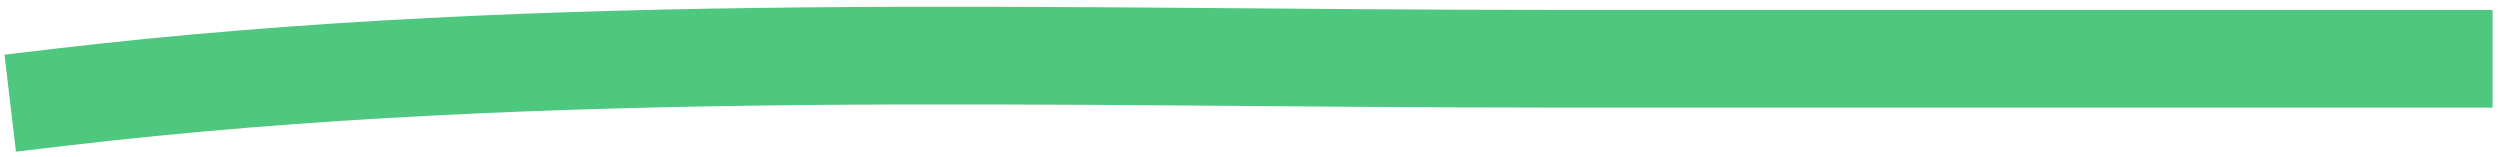
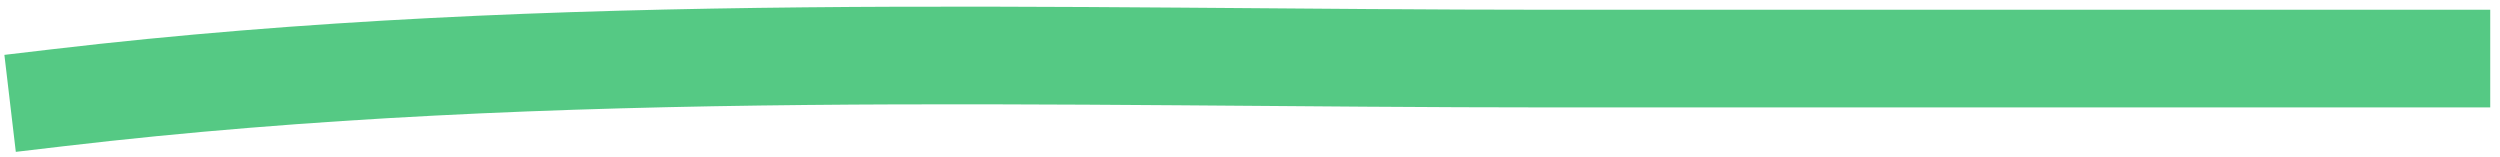
- <svg xmlns="http://www.w3.org/2000/svg" width="256" height="16" viewBox="0 0 256 16" fill="none">
-   <path d="M6.012 9.976C56.563 4.008 107.75 6.016 158.564 6.016C189.123 6.016 219.682 6.016 250.242 6.016" stroke="#2BBC65" stroke-opacity="0.83" stroke-width="10" stroke-linecap="square" />
+ <svg xmlns="http://www.w3.org/2000/svg" width="256" height="16" fill="none">
+   <path d="M6 10c51-6 102-4 153-4h91" stroke="#2BBC65" stroke-opacity=".8" stroke-width="10" stroke-linecap="square" />
</svg>
